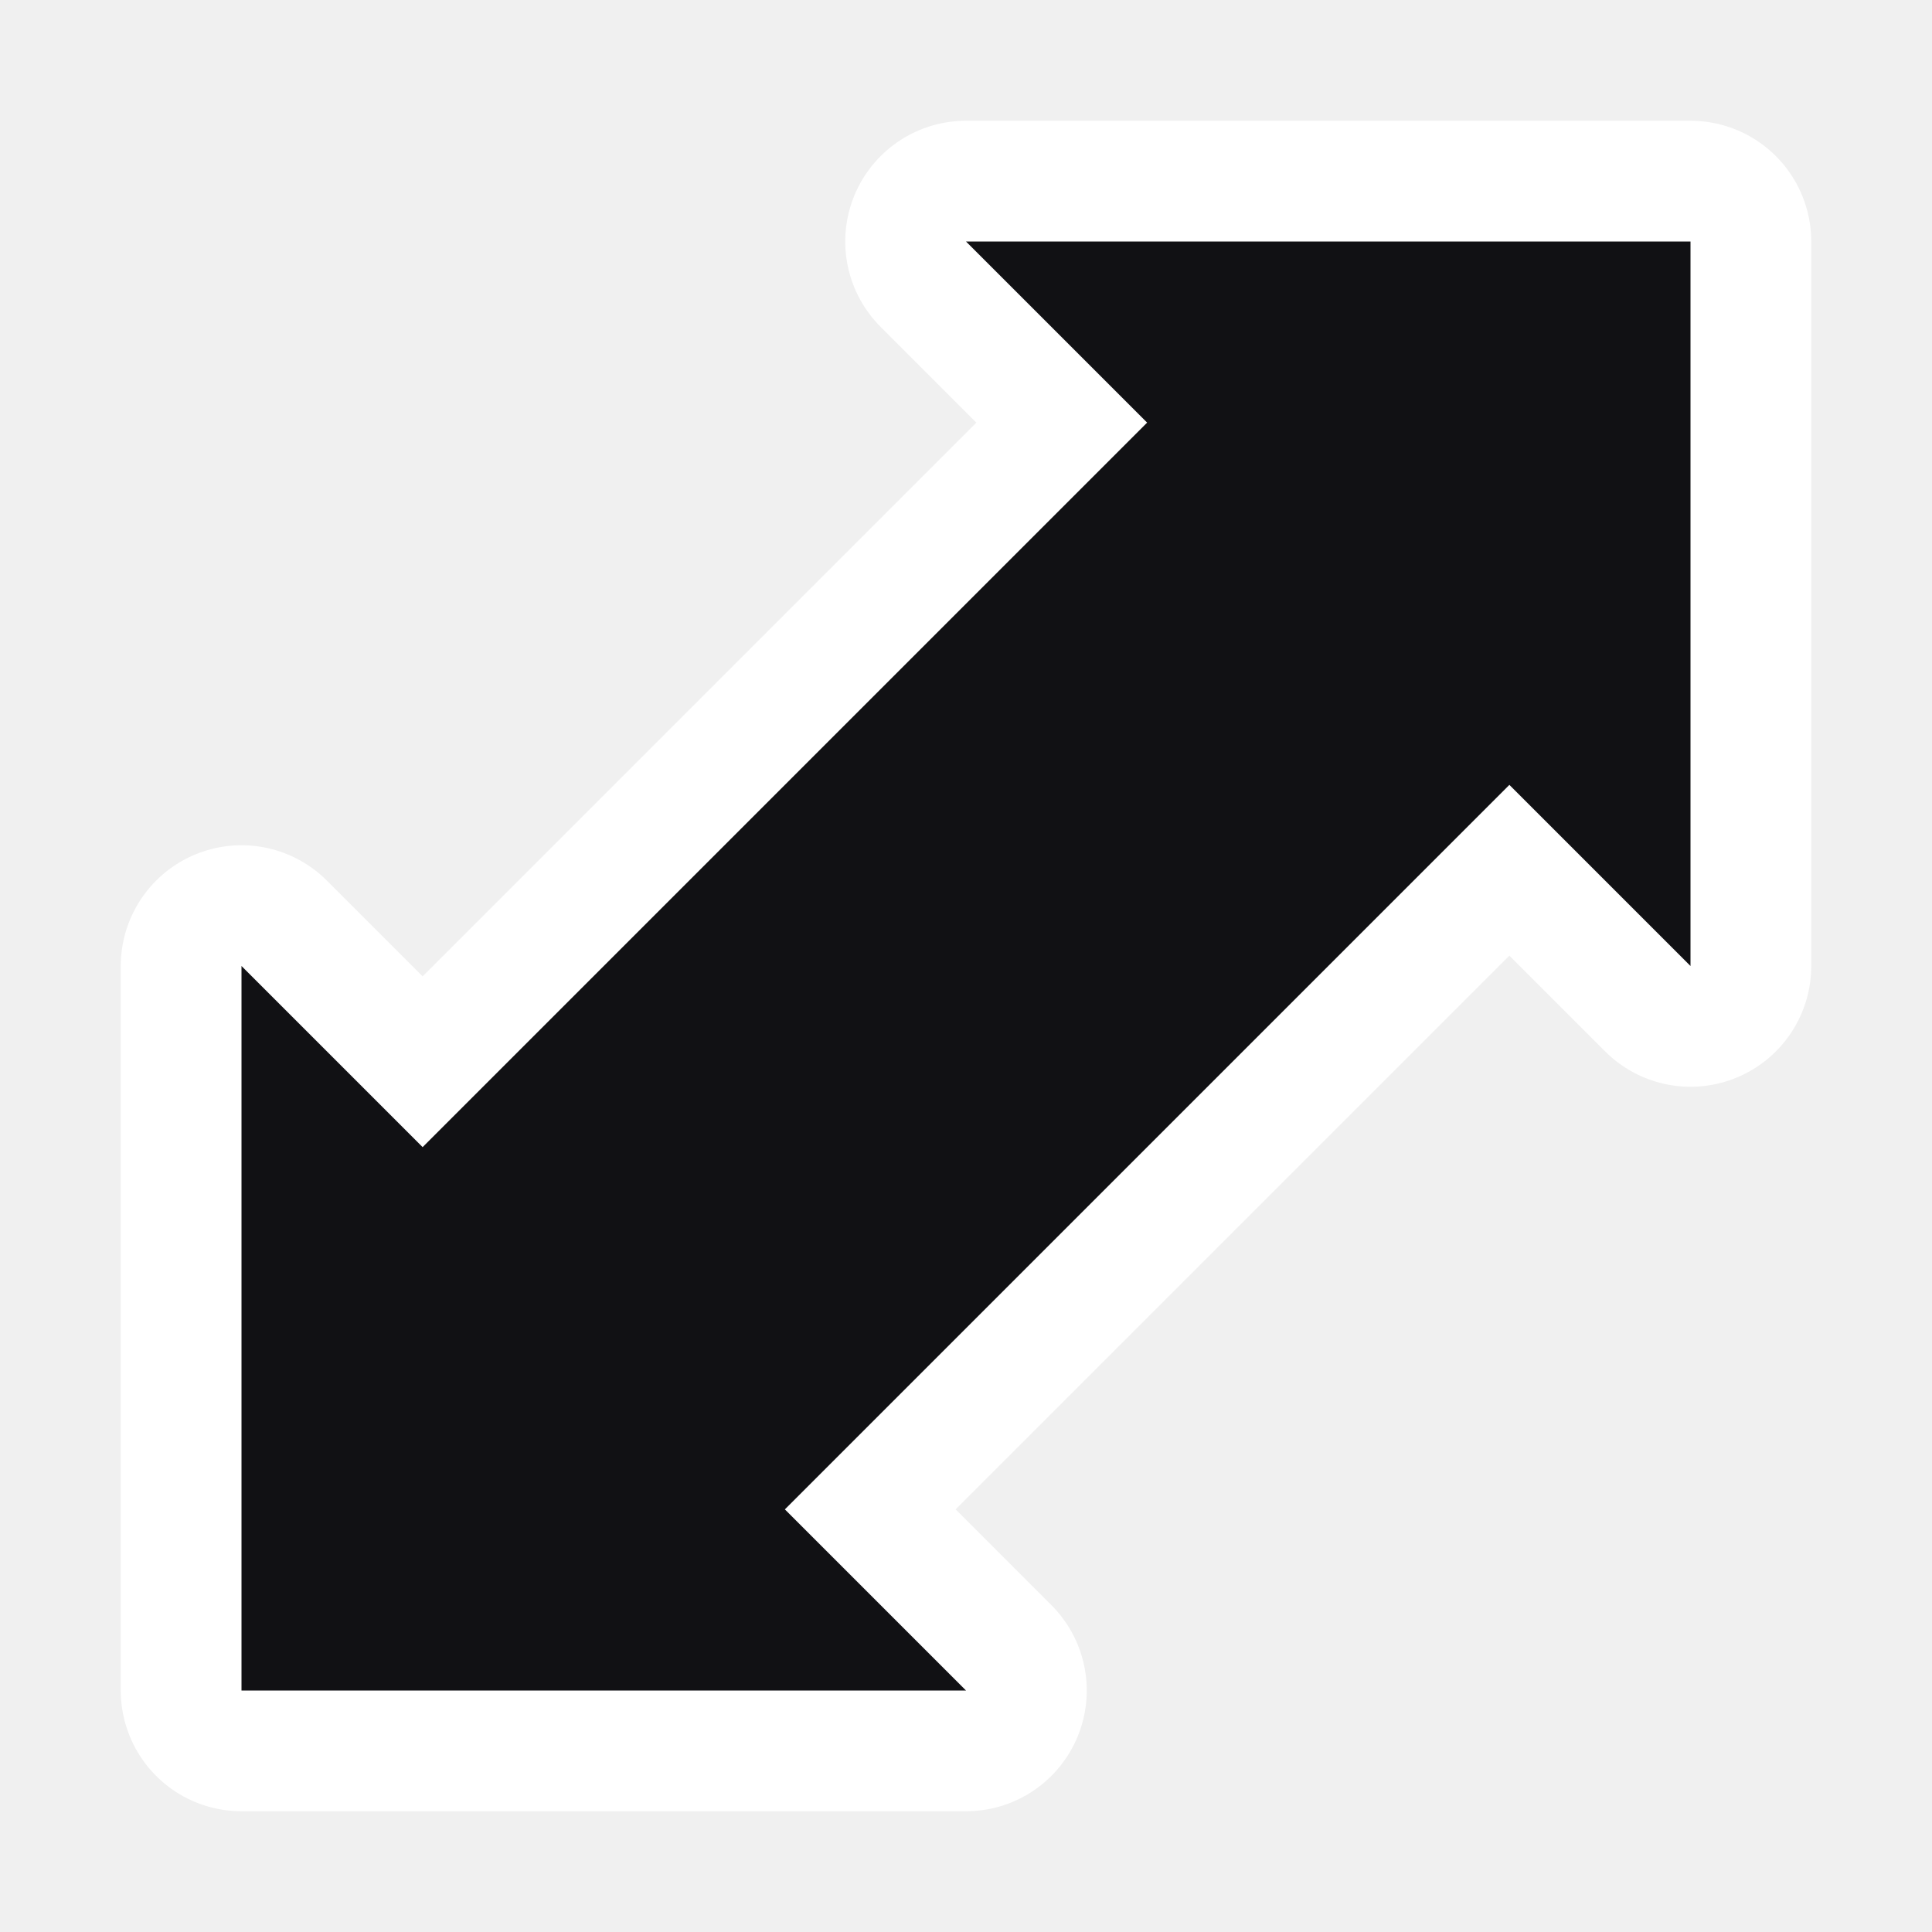
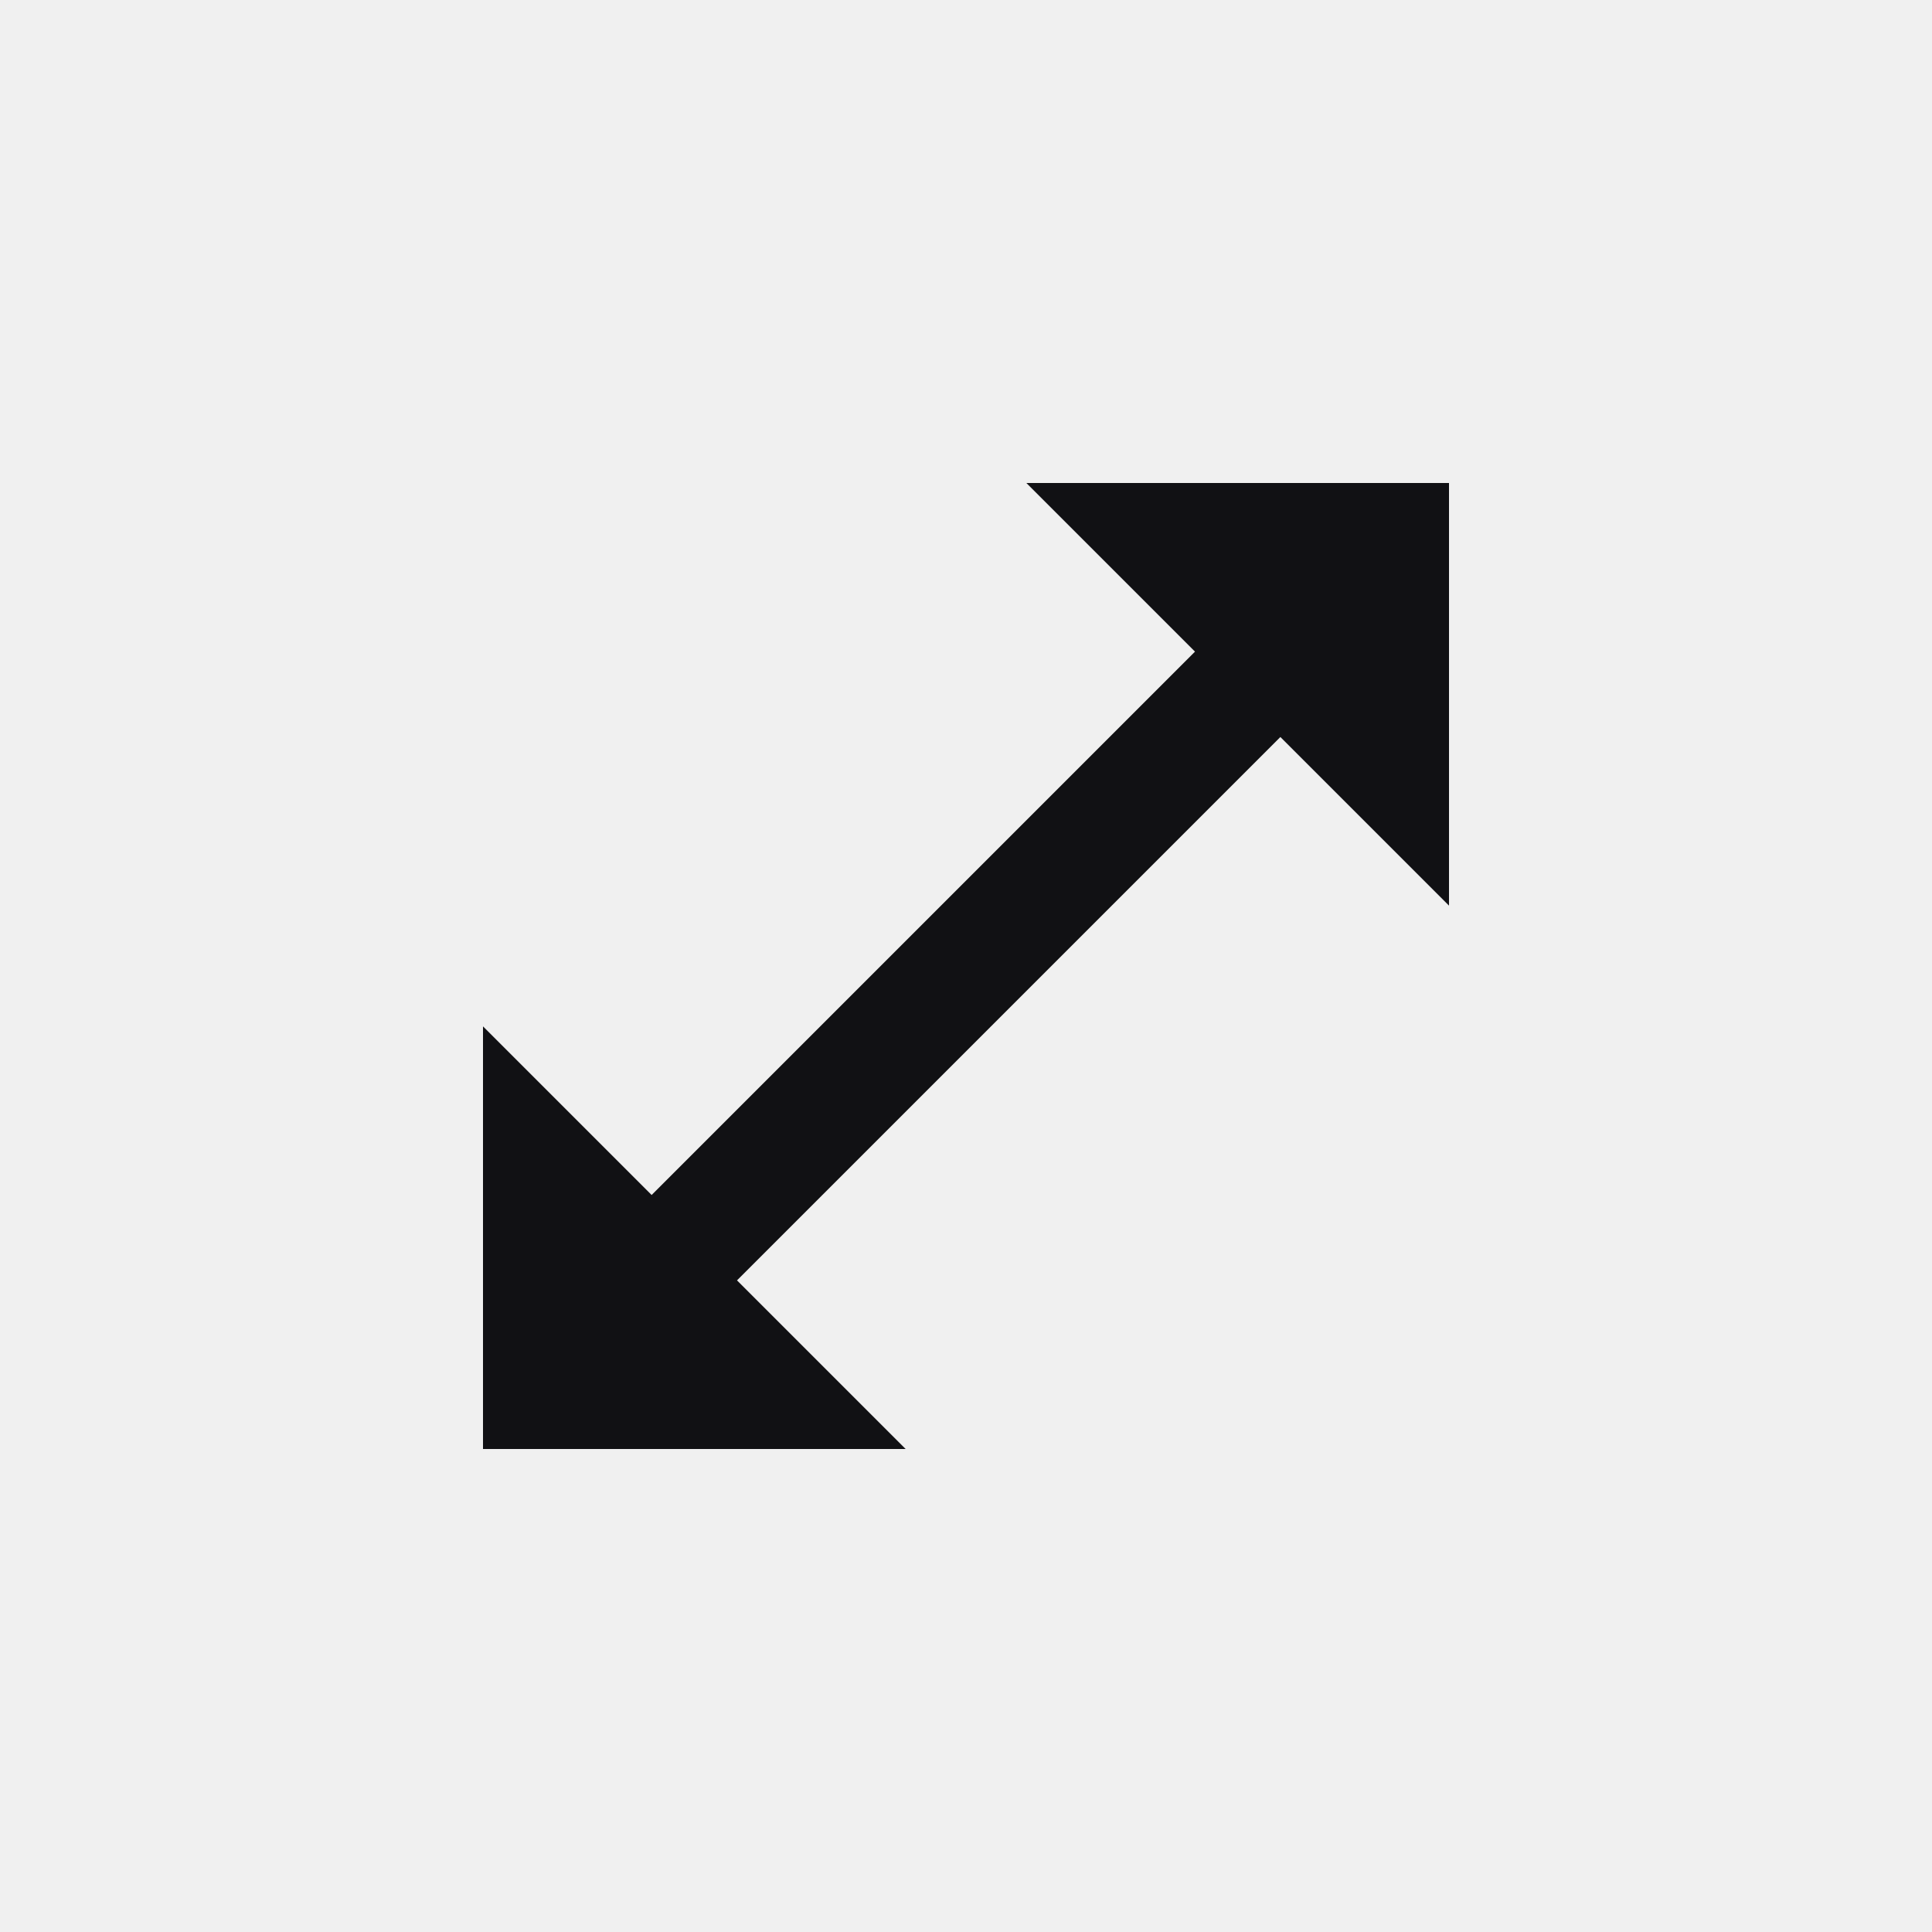
- <svg xmlns="http://www.w3.org/2000/svg" width="32" height="32" viewBox="0 0 32 32" data-hotspot-x="16" data-hotspot-y="16">
-   <polygon points="4,28 4,16 7,19 19,7 16,4 28,4 28,16 25,13 13,25 16,28" fill="none" stroke="#ffffff" stroke-width="4" stroke-linejoin="round" />
-   <polygon points="4,28 4,16 7,19 19,7 16,4 28,4 28,16 25,13 13,25 16,28" fill="#111114" />
+ <svg xmlns="http://www.w3.org/2000/svg" width="32" height="32" viewBox="0 0 32 32" data-hotspot-x="16" data-hotspot-y="16" data-outline-color="#ffffff" data-outline-width="2">
+   <polygon points="24,8 24,15 21.207,12.207 12.207,21.207 15,24 8,24 8,17 10.793,19.793 19.793,10.793 17,8" fill="#111114" />
</svg>
